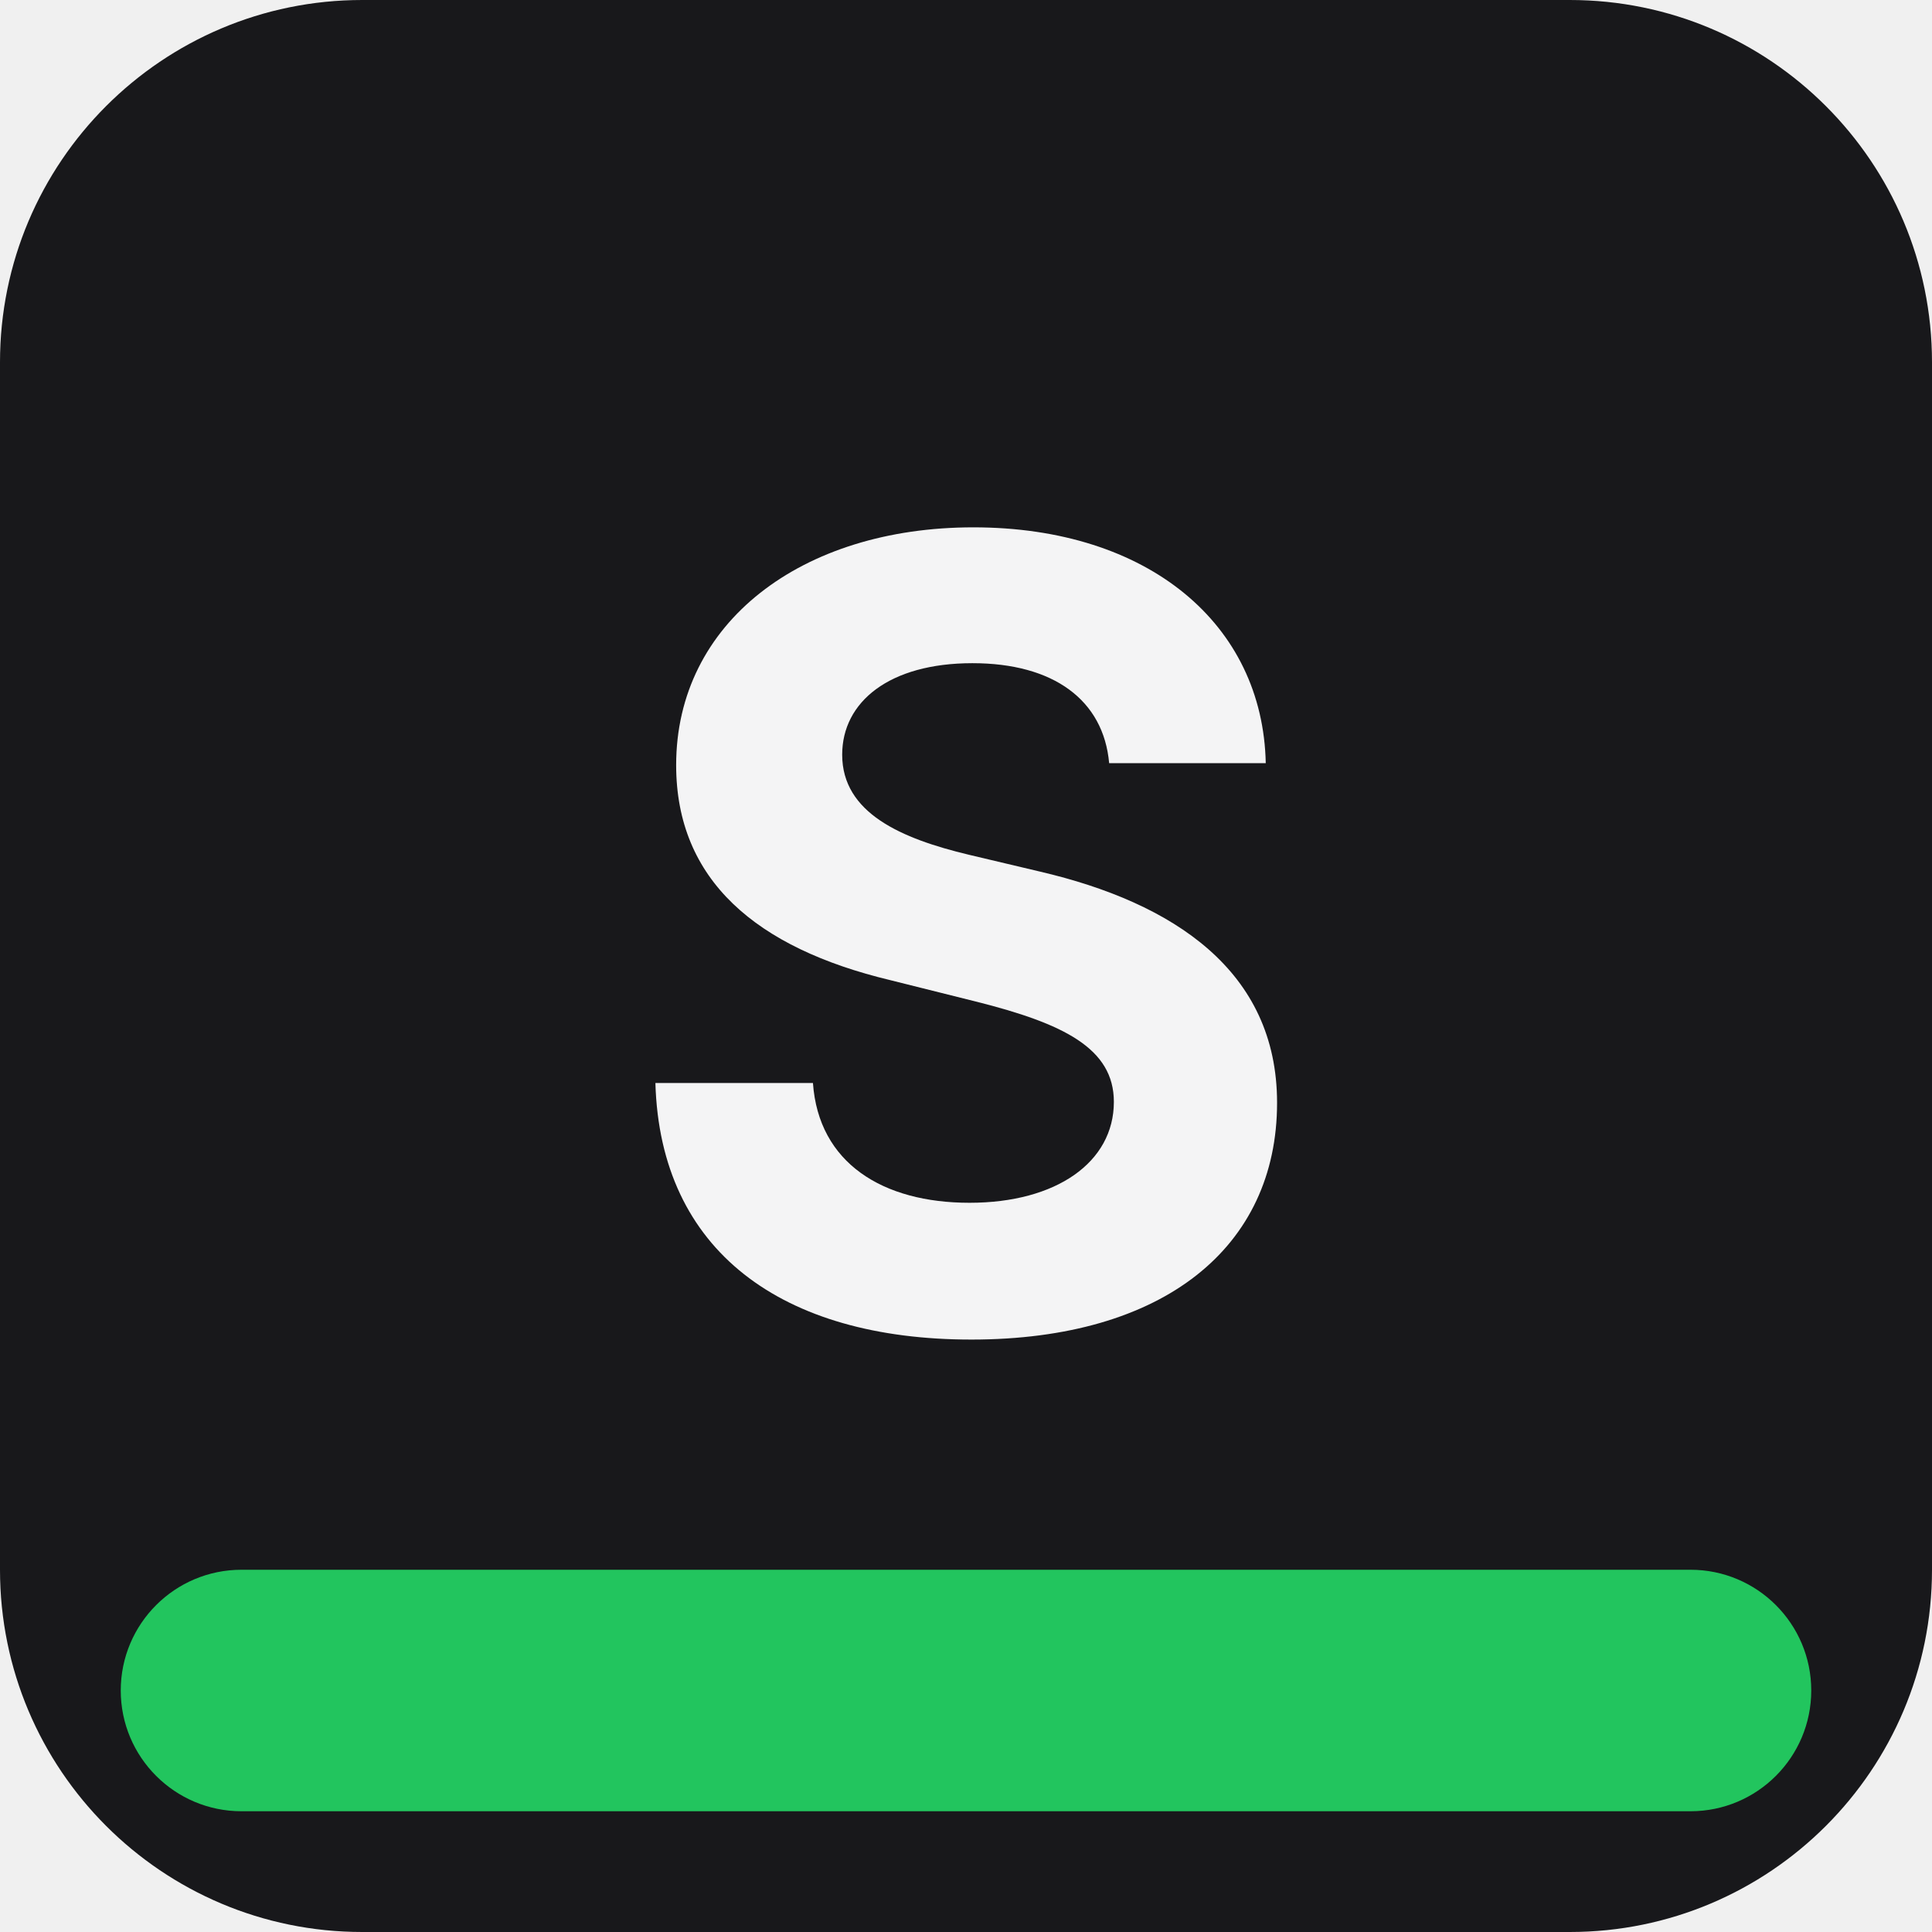
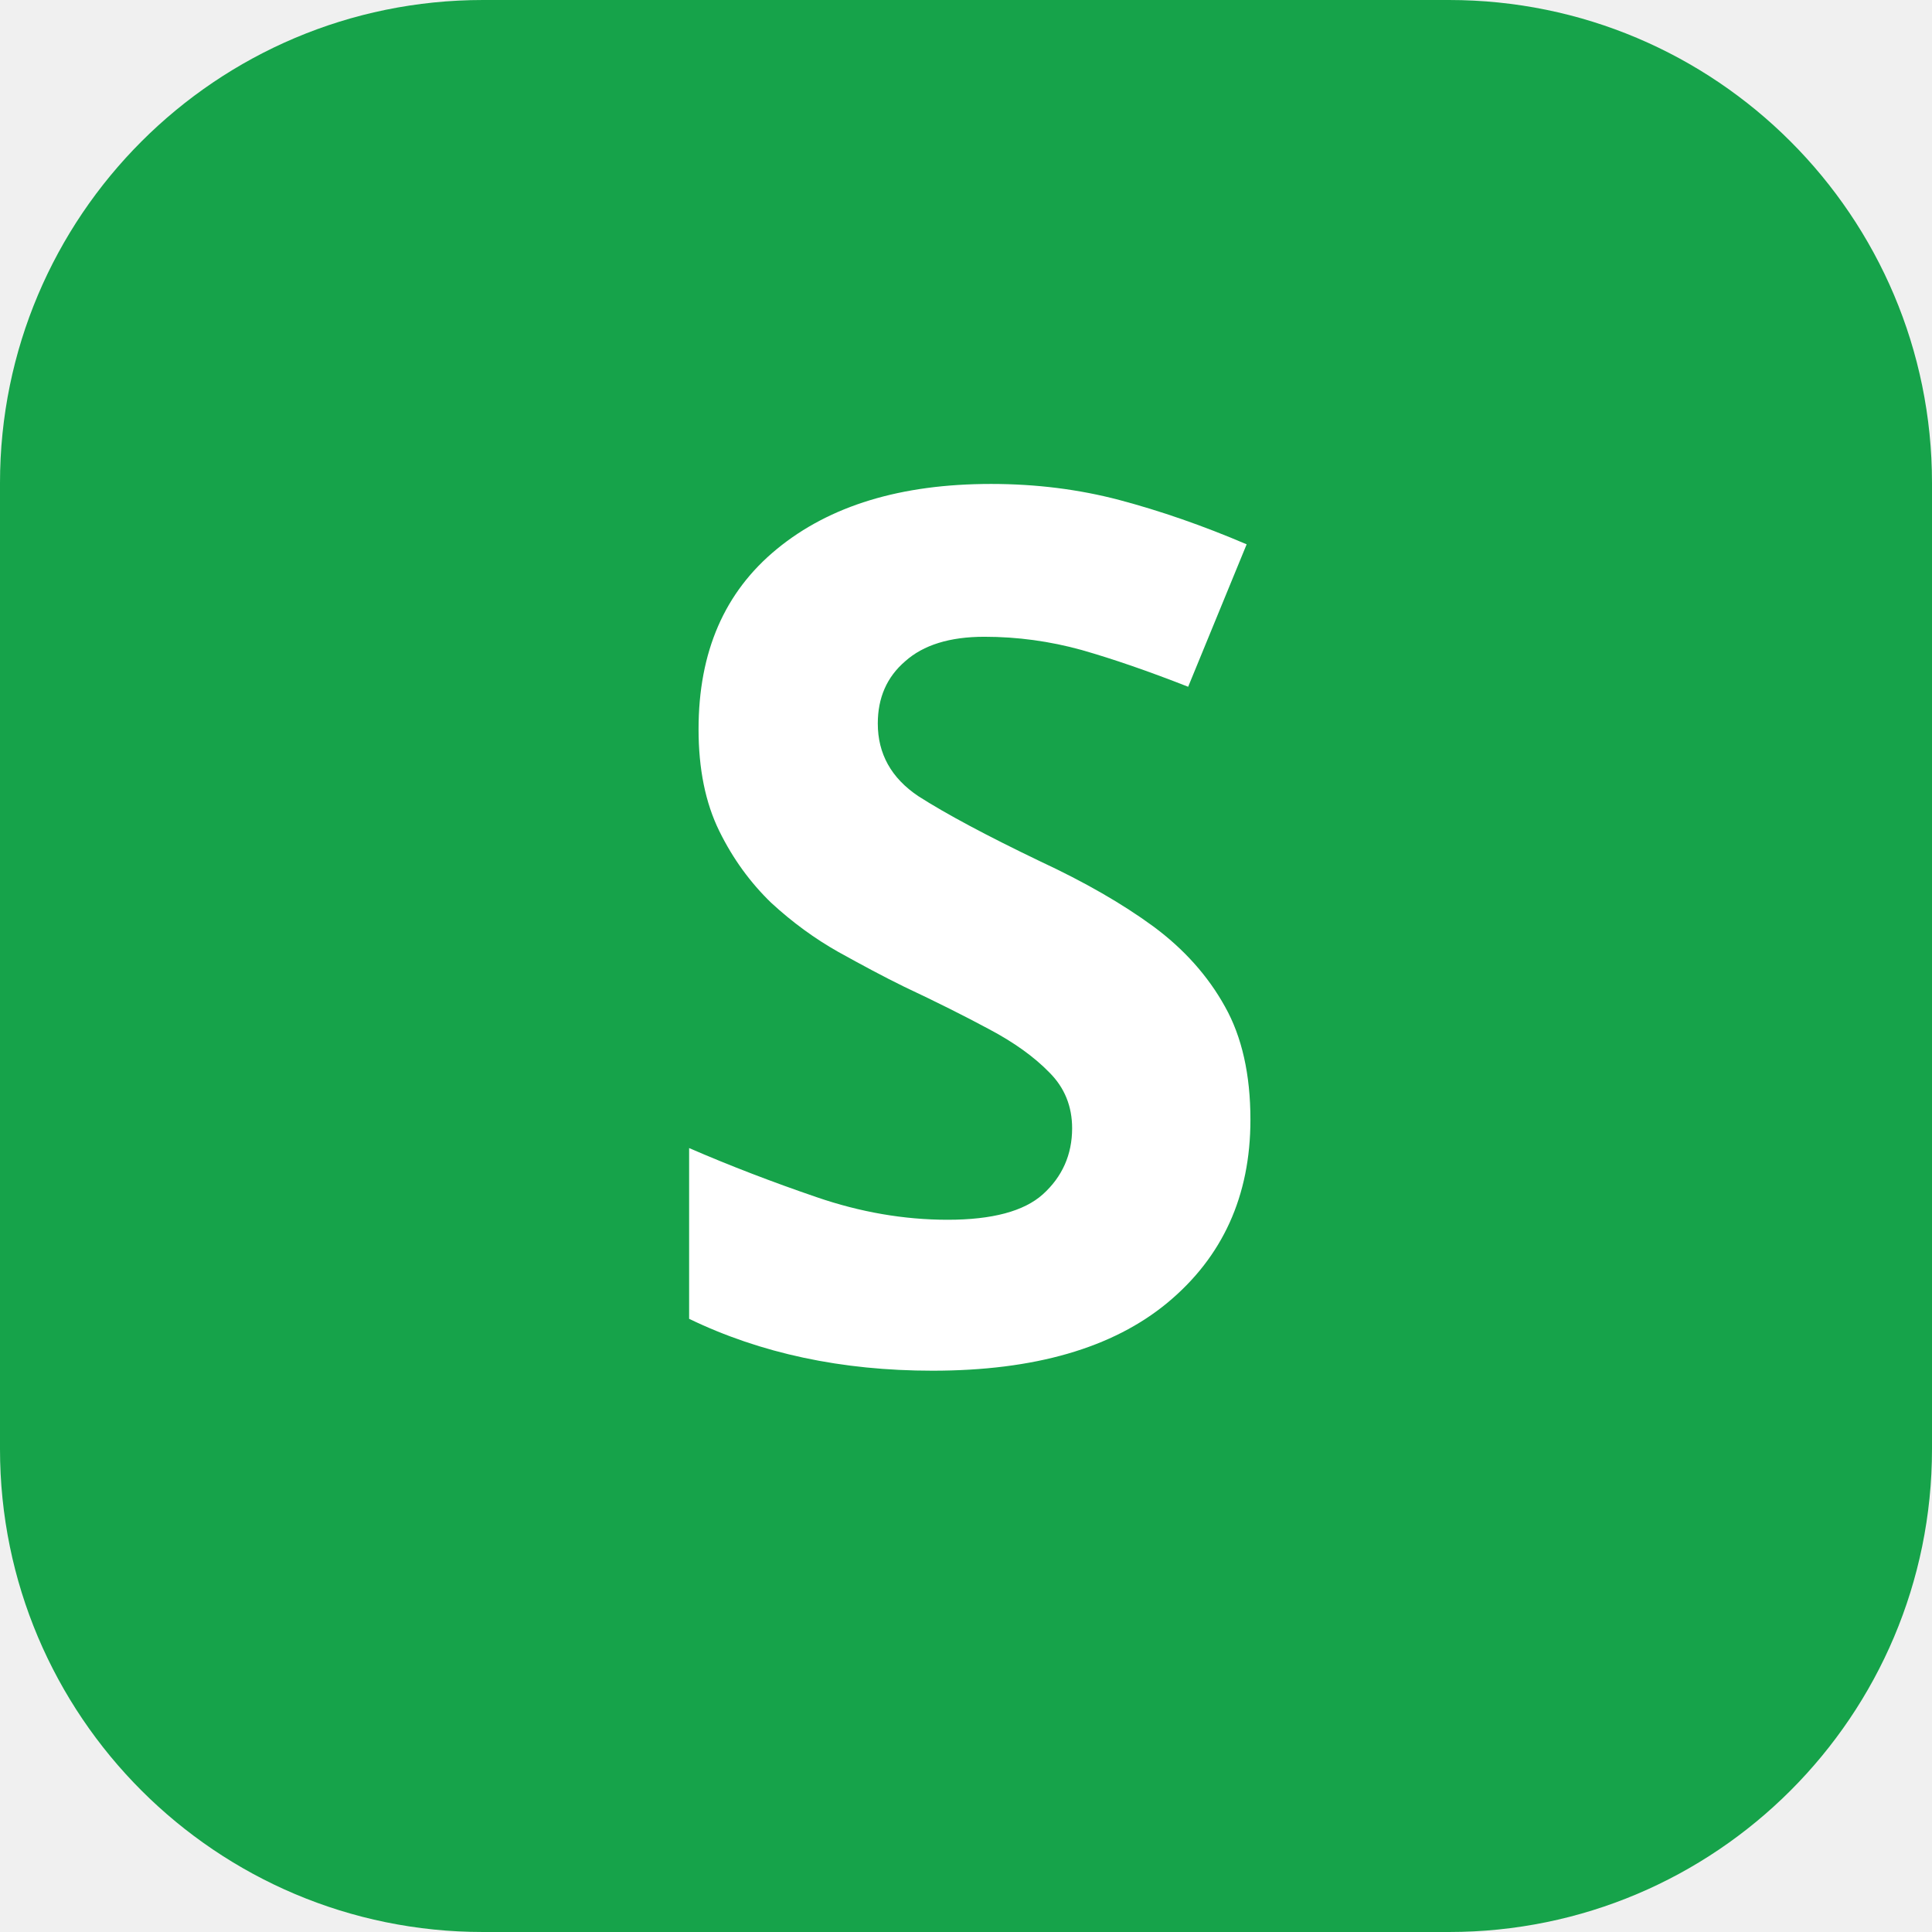
<svg xmlns="http://www.w3.org/2000/svg" viewBox="0 0 32 32">
-   <rect width="32" height="32" rx="6" fill="#18181b" />
-   <text x="16" y="22" font-family="Inter,system-ui,sans-serif" font-size="18" font-weight="700" fill="#f4f4f5" text-anchor="middle">S</text>
-   <rect x="2" y="26" width="28" height="4" rx="2" fill="#22c55e" />
+   <rect width="32" height="32" rx="8" fill="#16a34a" />
+   <text x="16" y="22.5" font-family="system-ui,sans-serif" font-size="20" font-weight="700" fill="#ffffff" text-anchor="middle">S</text>
</svg>
